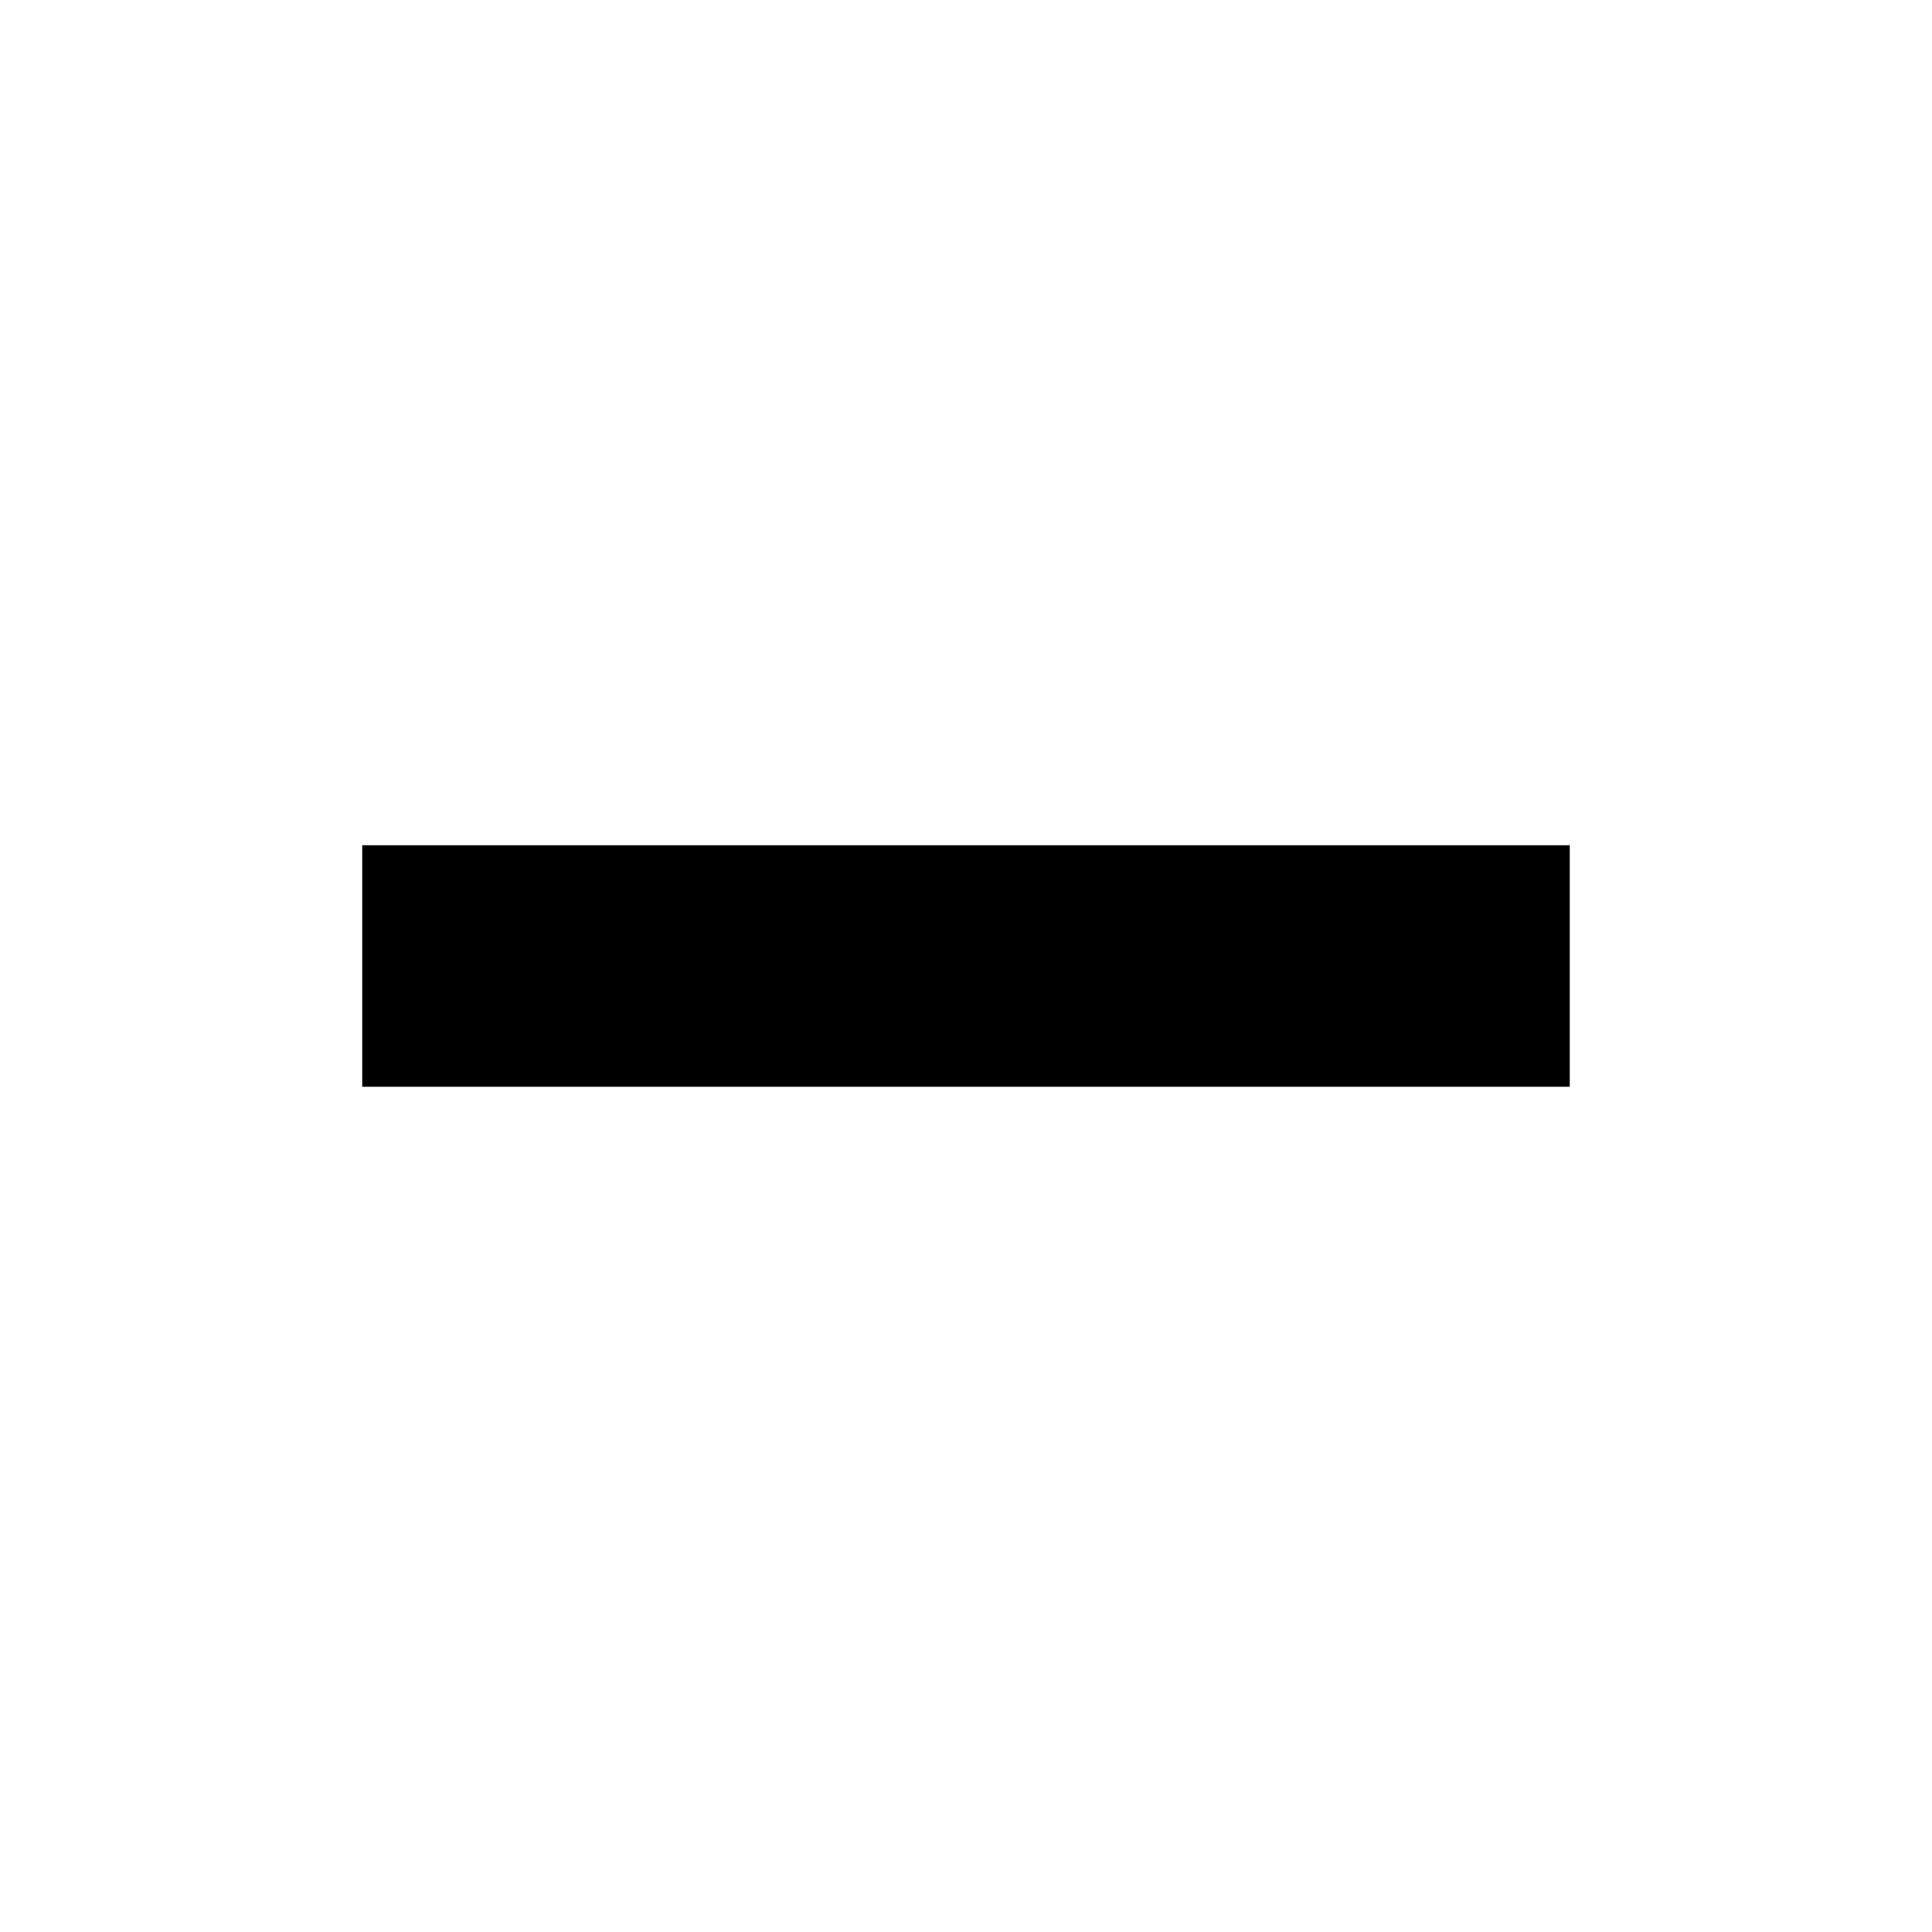
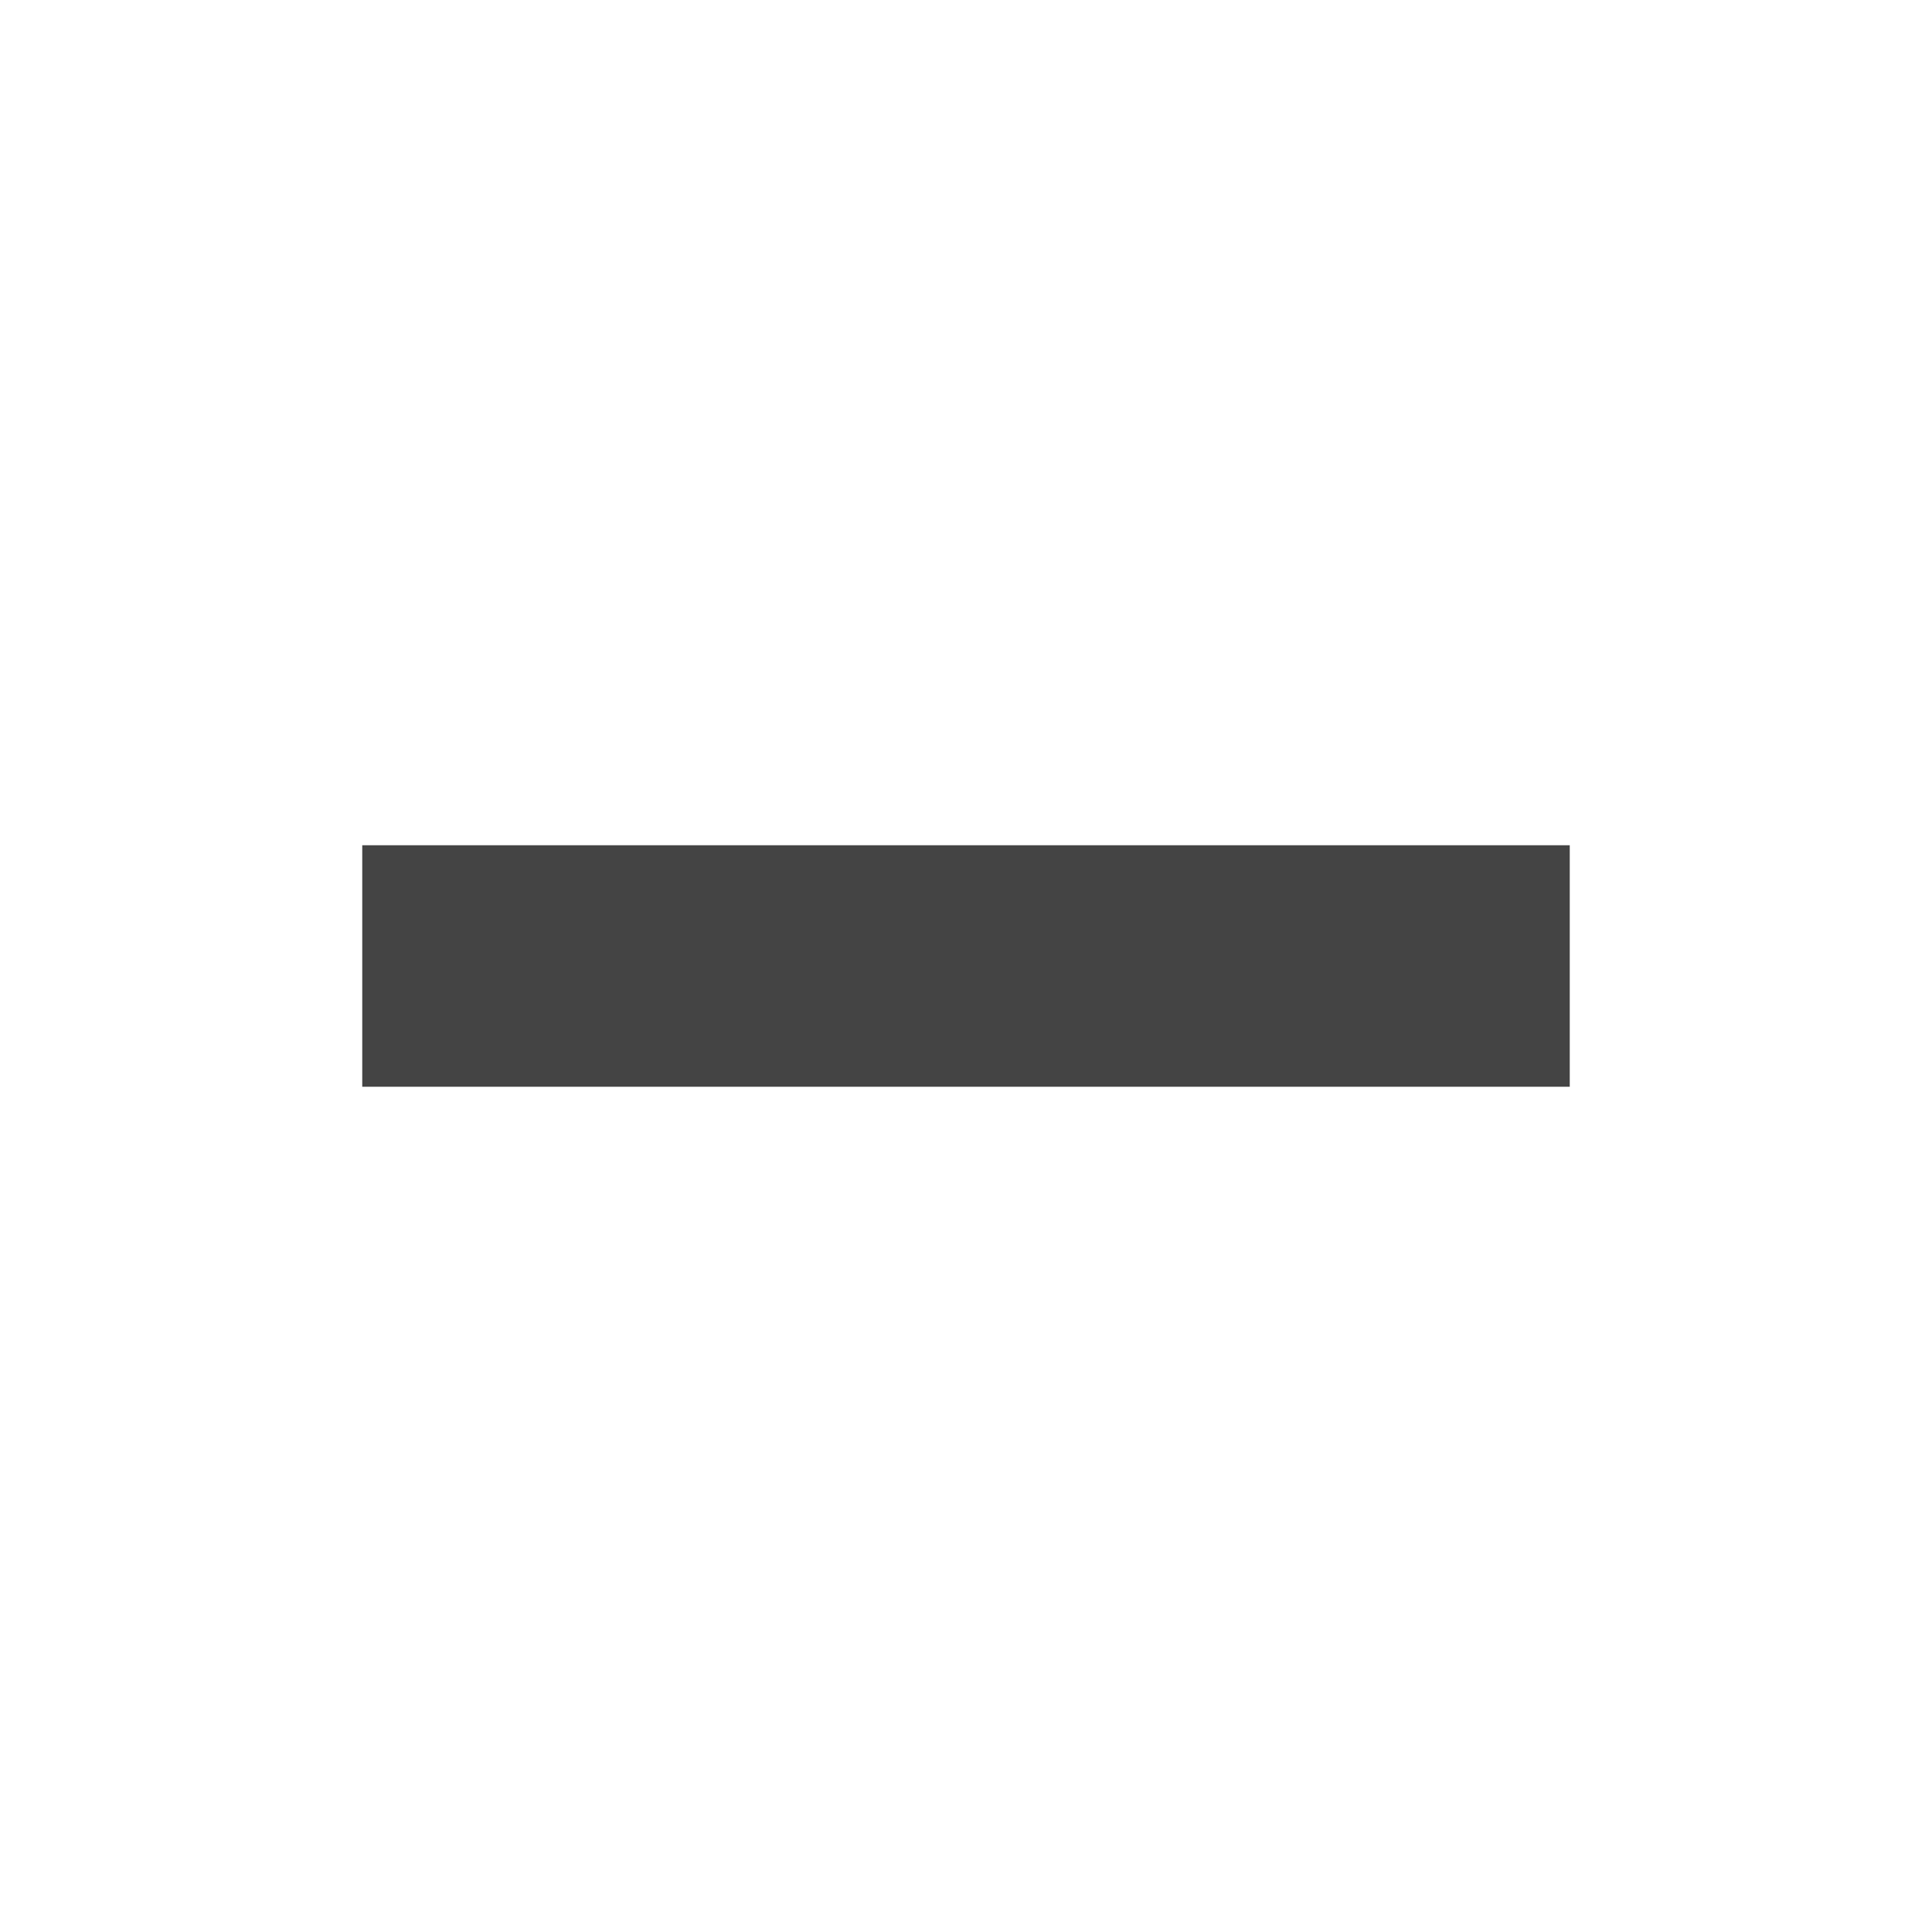
<svg xmlns="http://www.w3.org/2000/svg" width="16" height="16" version="1.1">
  <defs>
    <style id="current-color-scheme" type="text/css">
    .ColorScheme-Text { color:#444444; }
    .ColorScheme-Highlight { color:#4285f4; }
    .ColorScheme-NeutralText { color:#ff9800; }
    .ColorScheme-PositiveText { color:#4caf50; }
    .ColorScheme-NegativeText { color:#f44336; }
  </style>
  </defs>
-   <rect style="fill:currentColor" width="10" height="2" x="3" y="7" />
+   <rect class="ColorScheme-Text" style="fill:currentColor" width="10" height="2" x="3" y="7" />
</svg>
